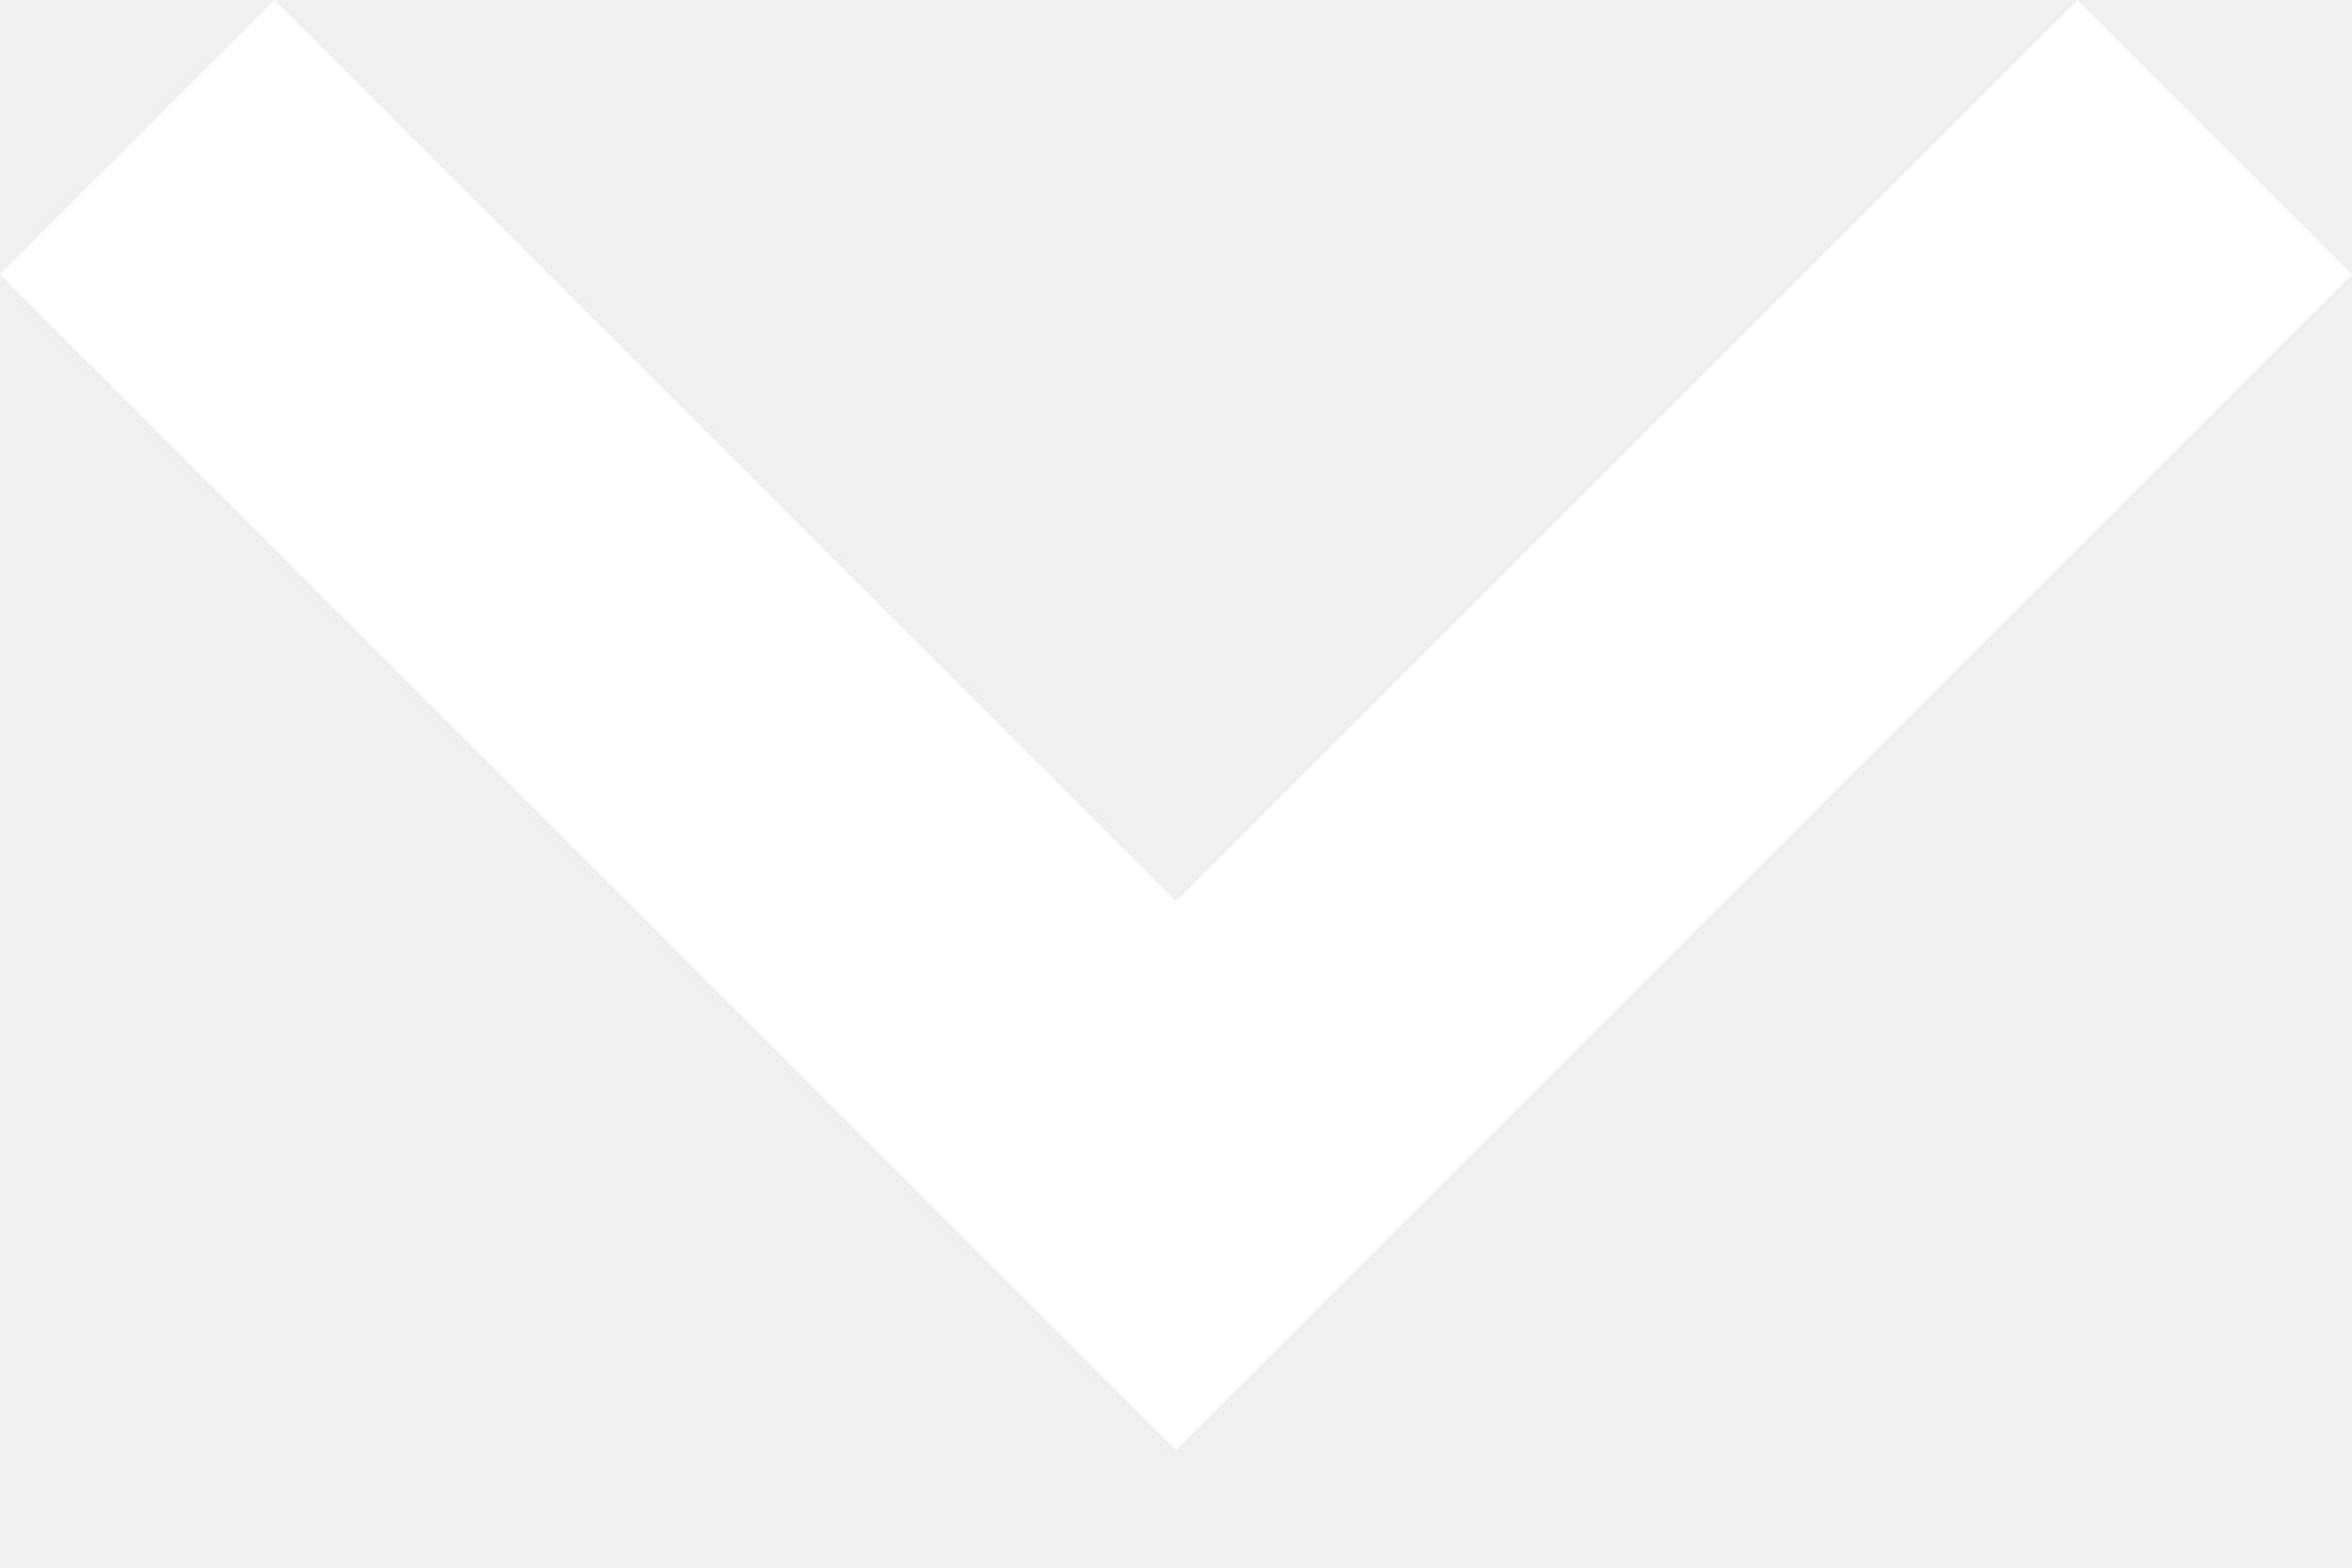
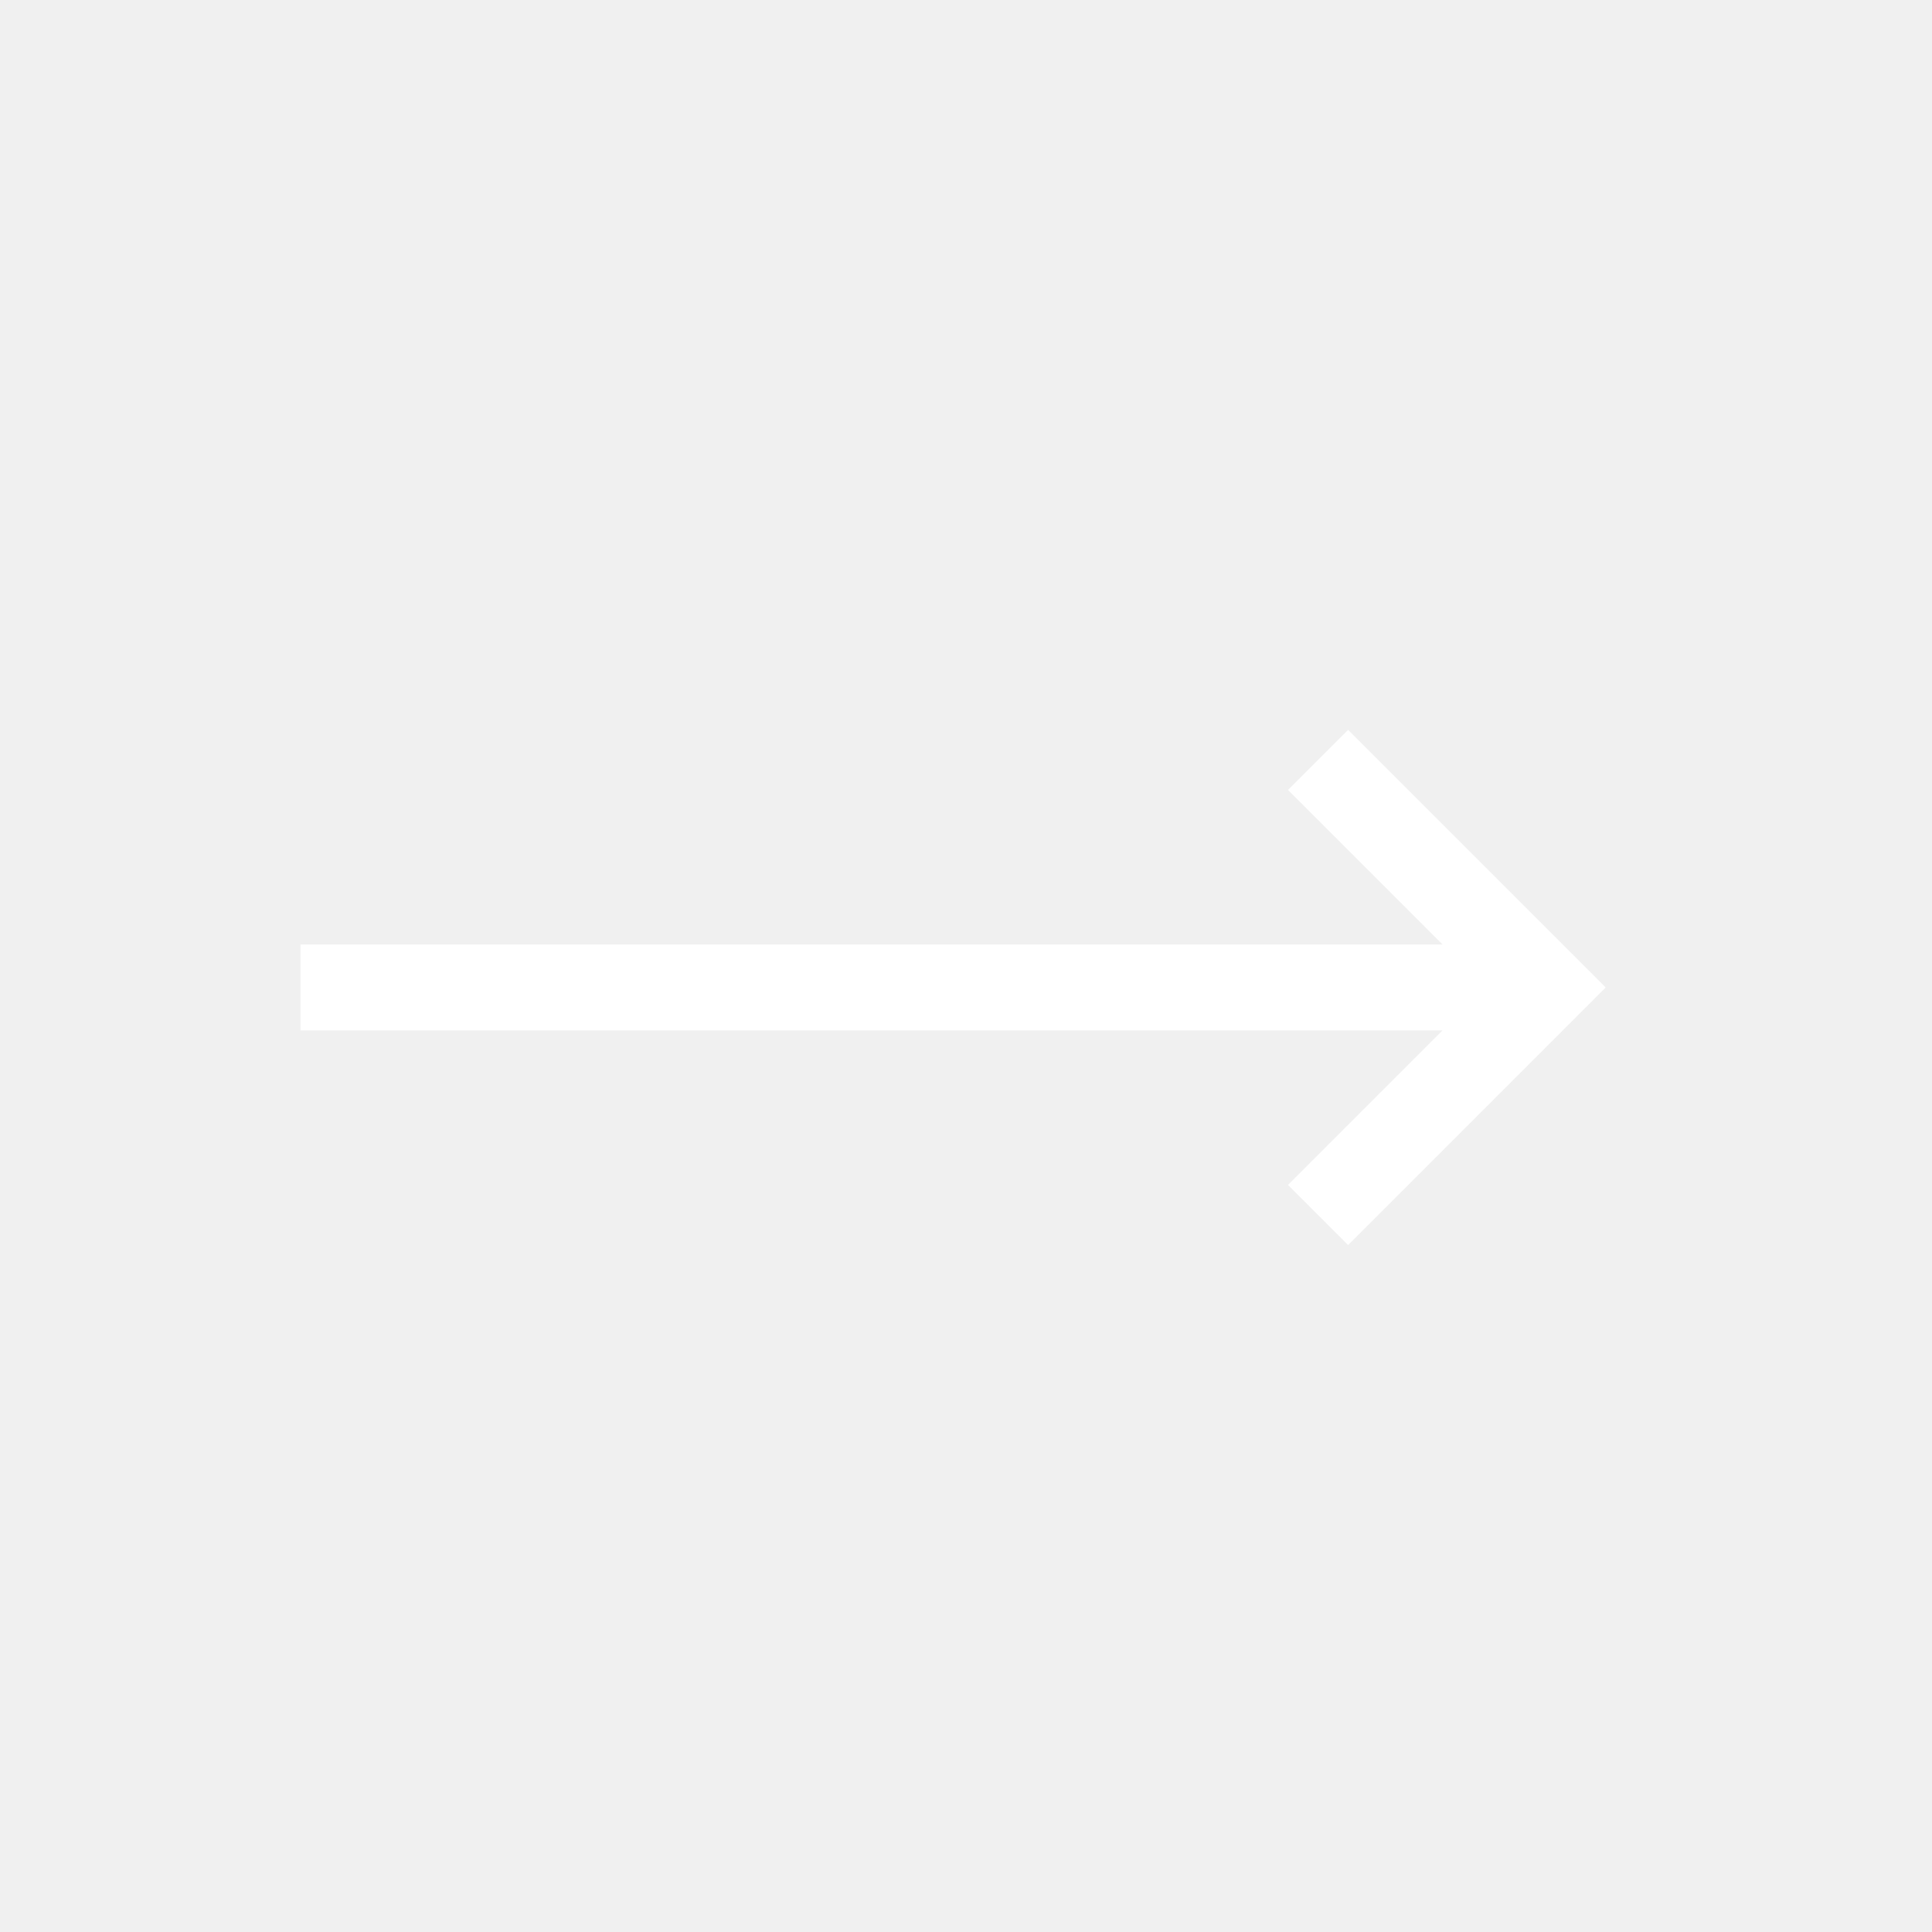
- <svg xmlns="http://www.w3.org/2000/svg" width="12" height="8" viewBox="0 0 12 8" fill="none">
-   <path fill-rule="evenodd" clip-rule="evenodd" d="M1.4 0L6 4.6L10.6 0L12 1.4L6 7.4L0 1.4L1.4 0Z" fill="white" />
+ <svg xmlns="http://www.w3.org/2000/svg" width="45" height="45" viewBox="0 0 45 45" fill="none">
+   <path fill-rule="evenodd" clip-rule="evenodd" d="M30 18.4L31.4 17L37.4 23L31.4 29L30 27.6L33.6 24H7V22H33.6L30 18.4Z" fill="white" />
</svg>
